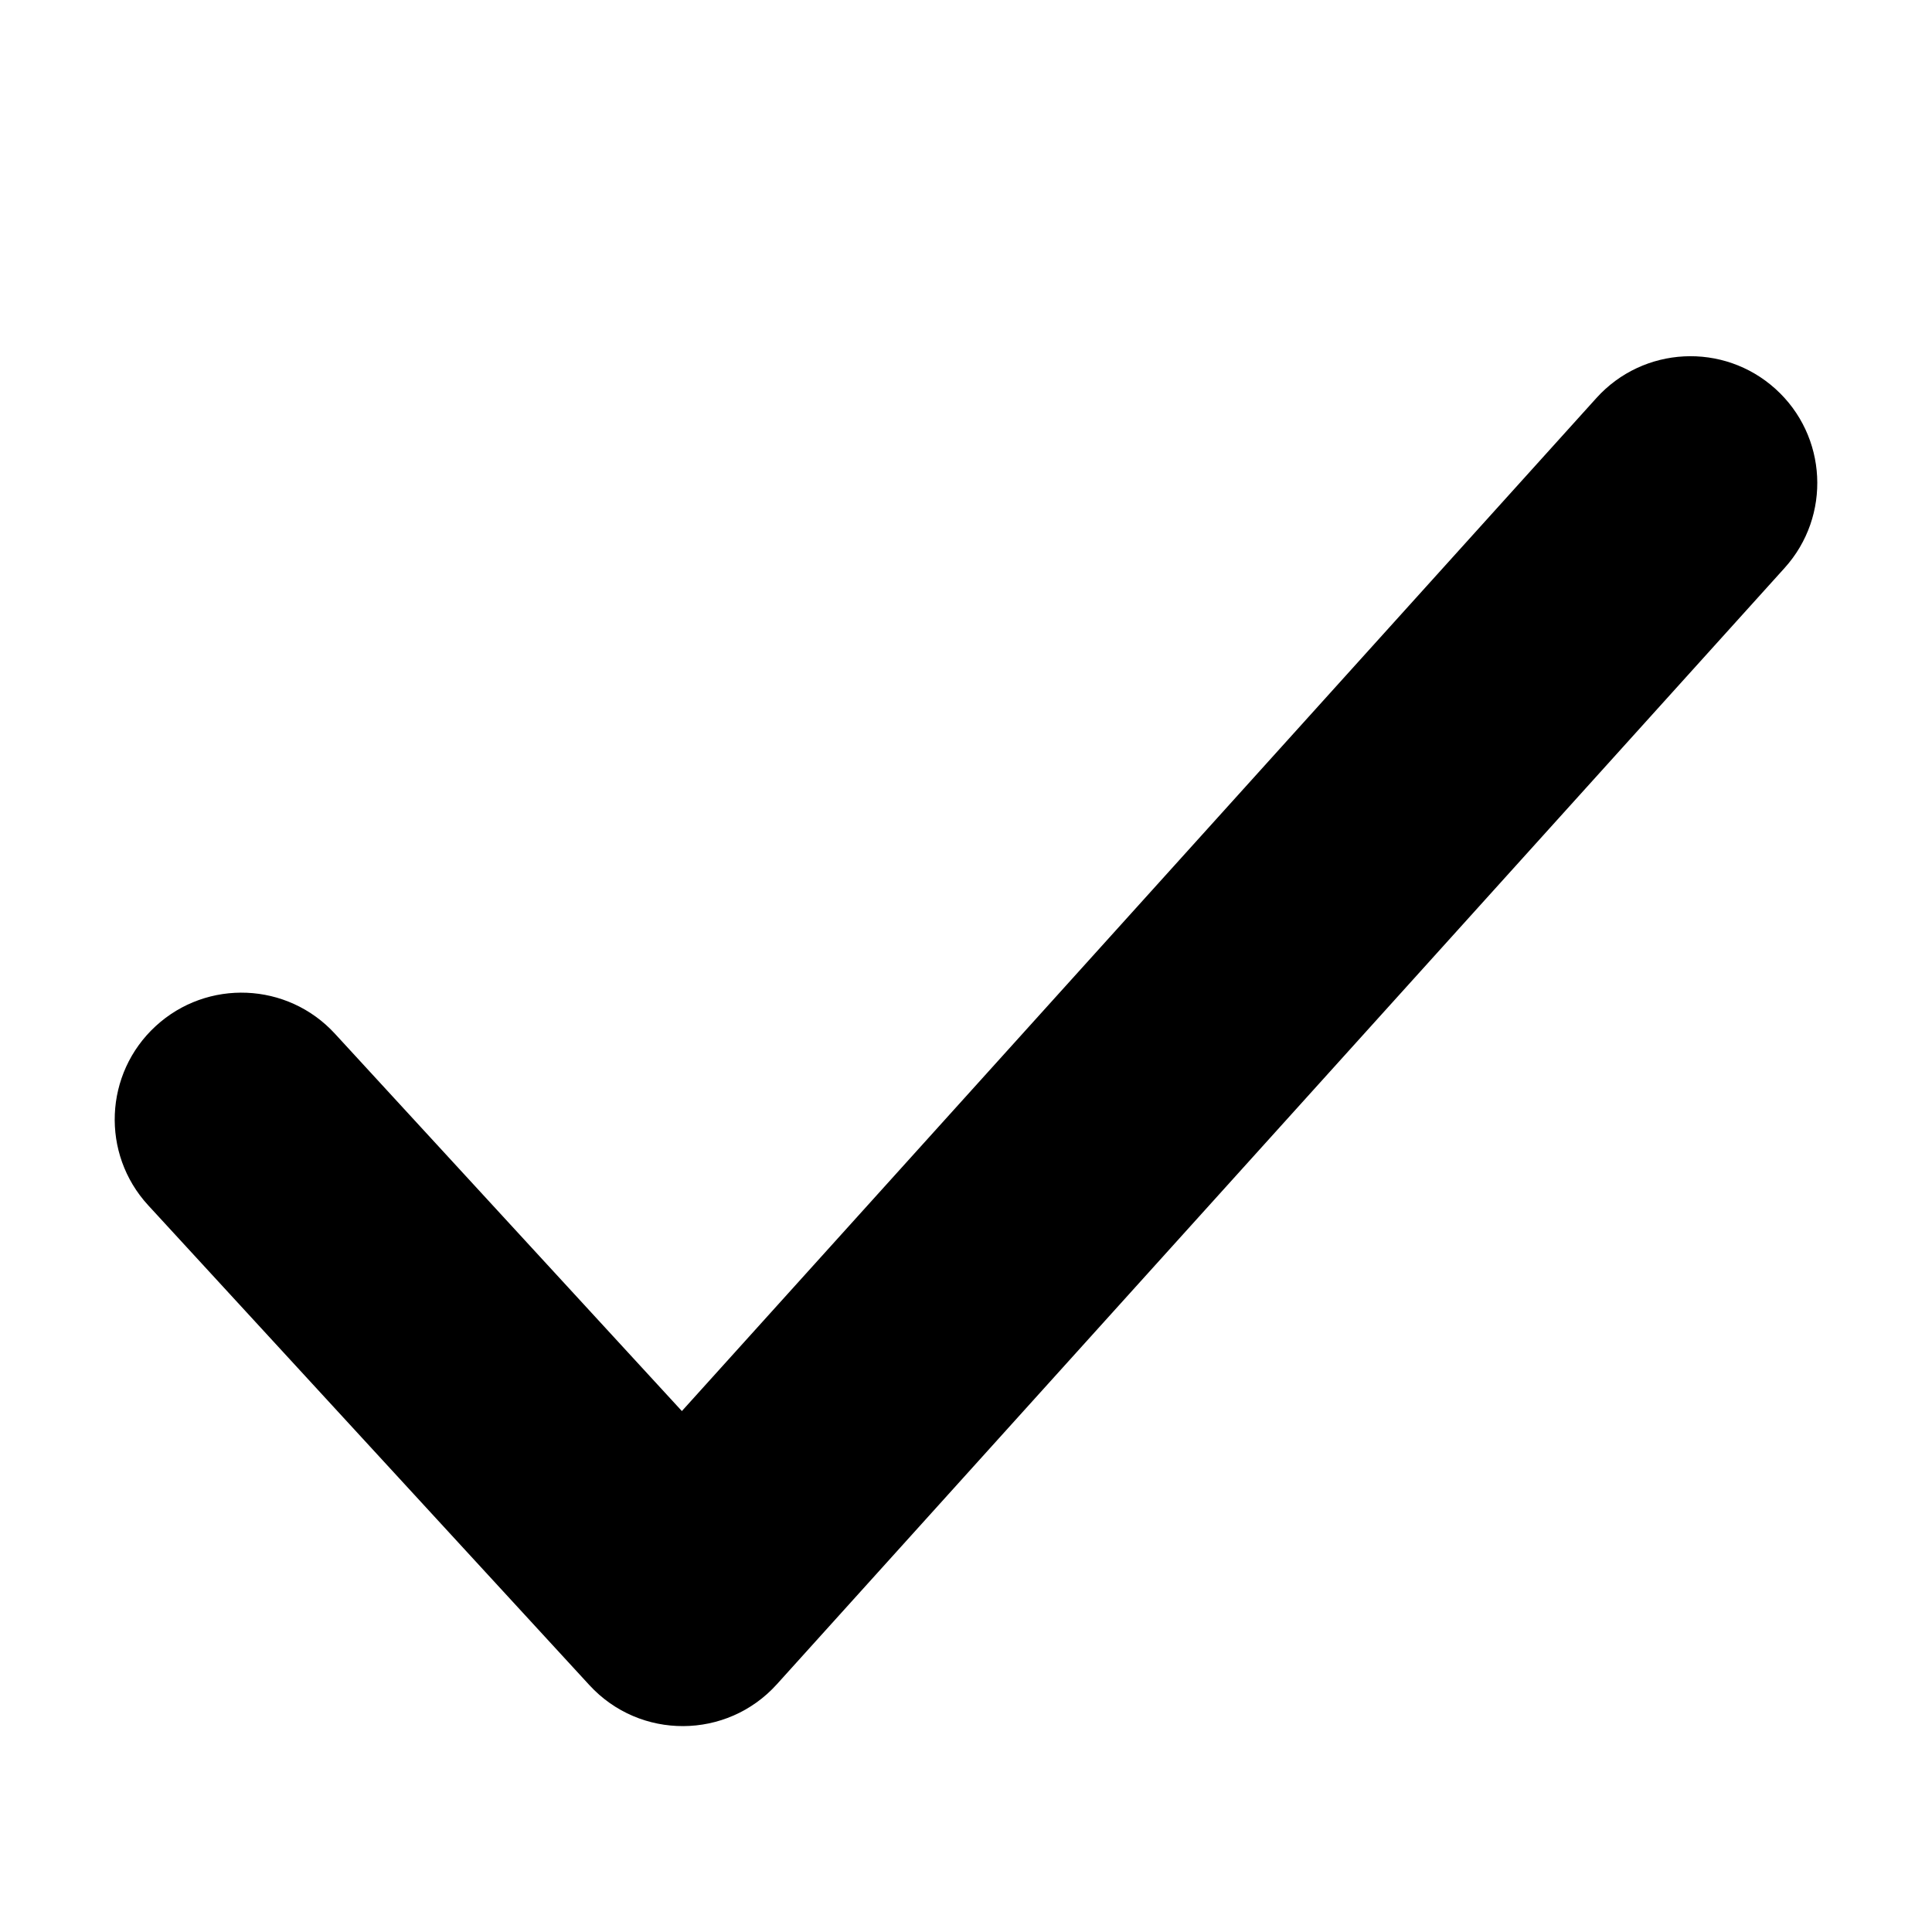
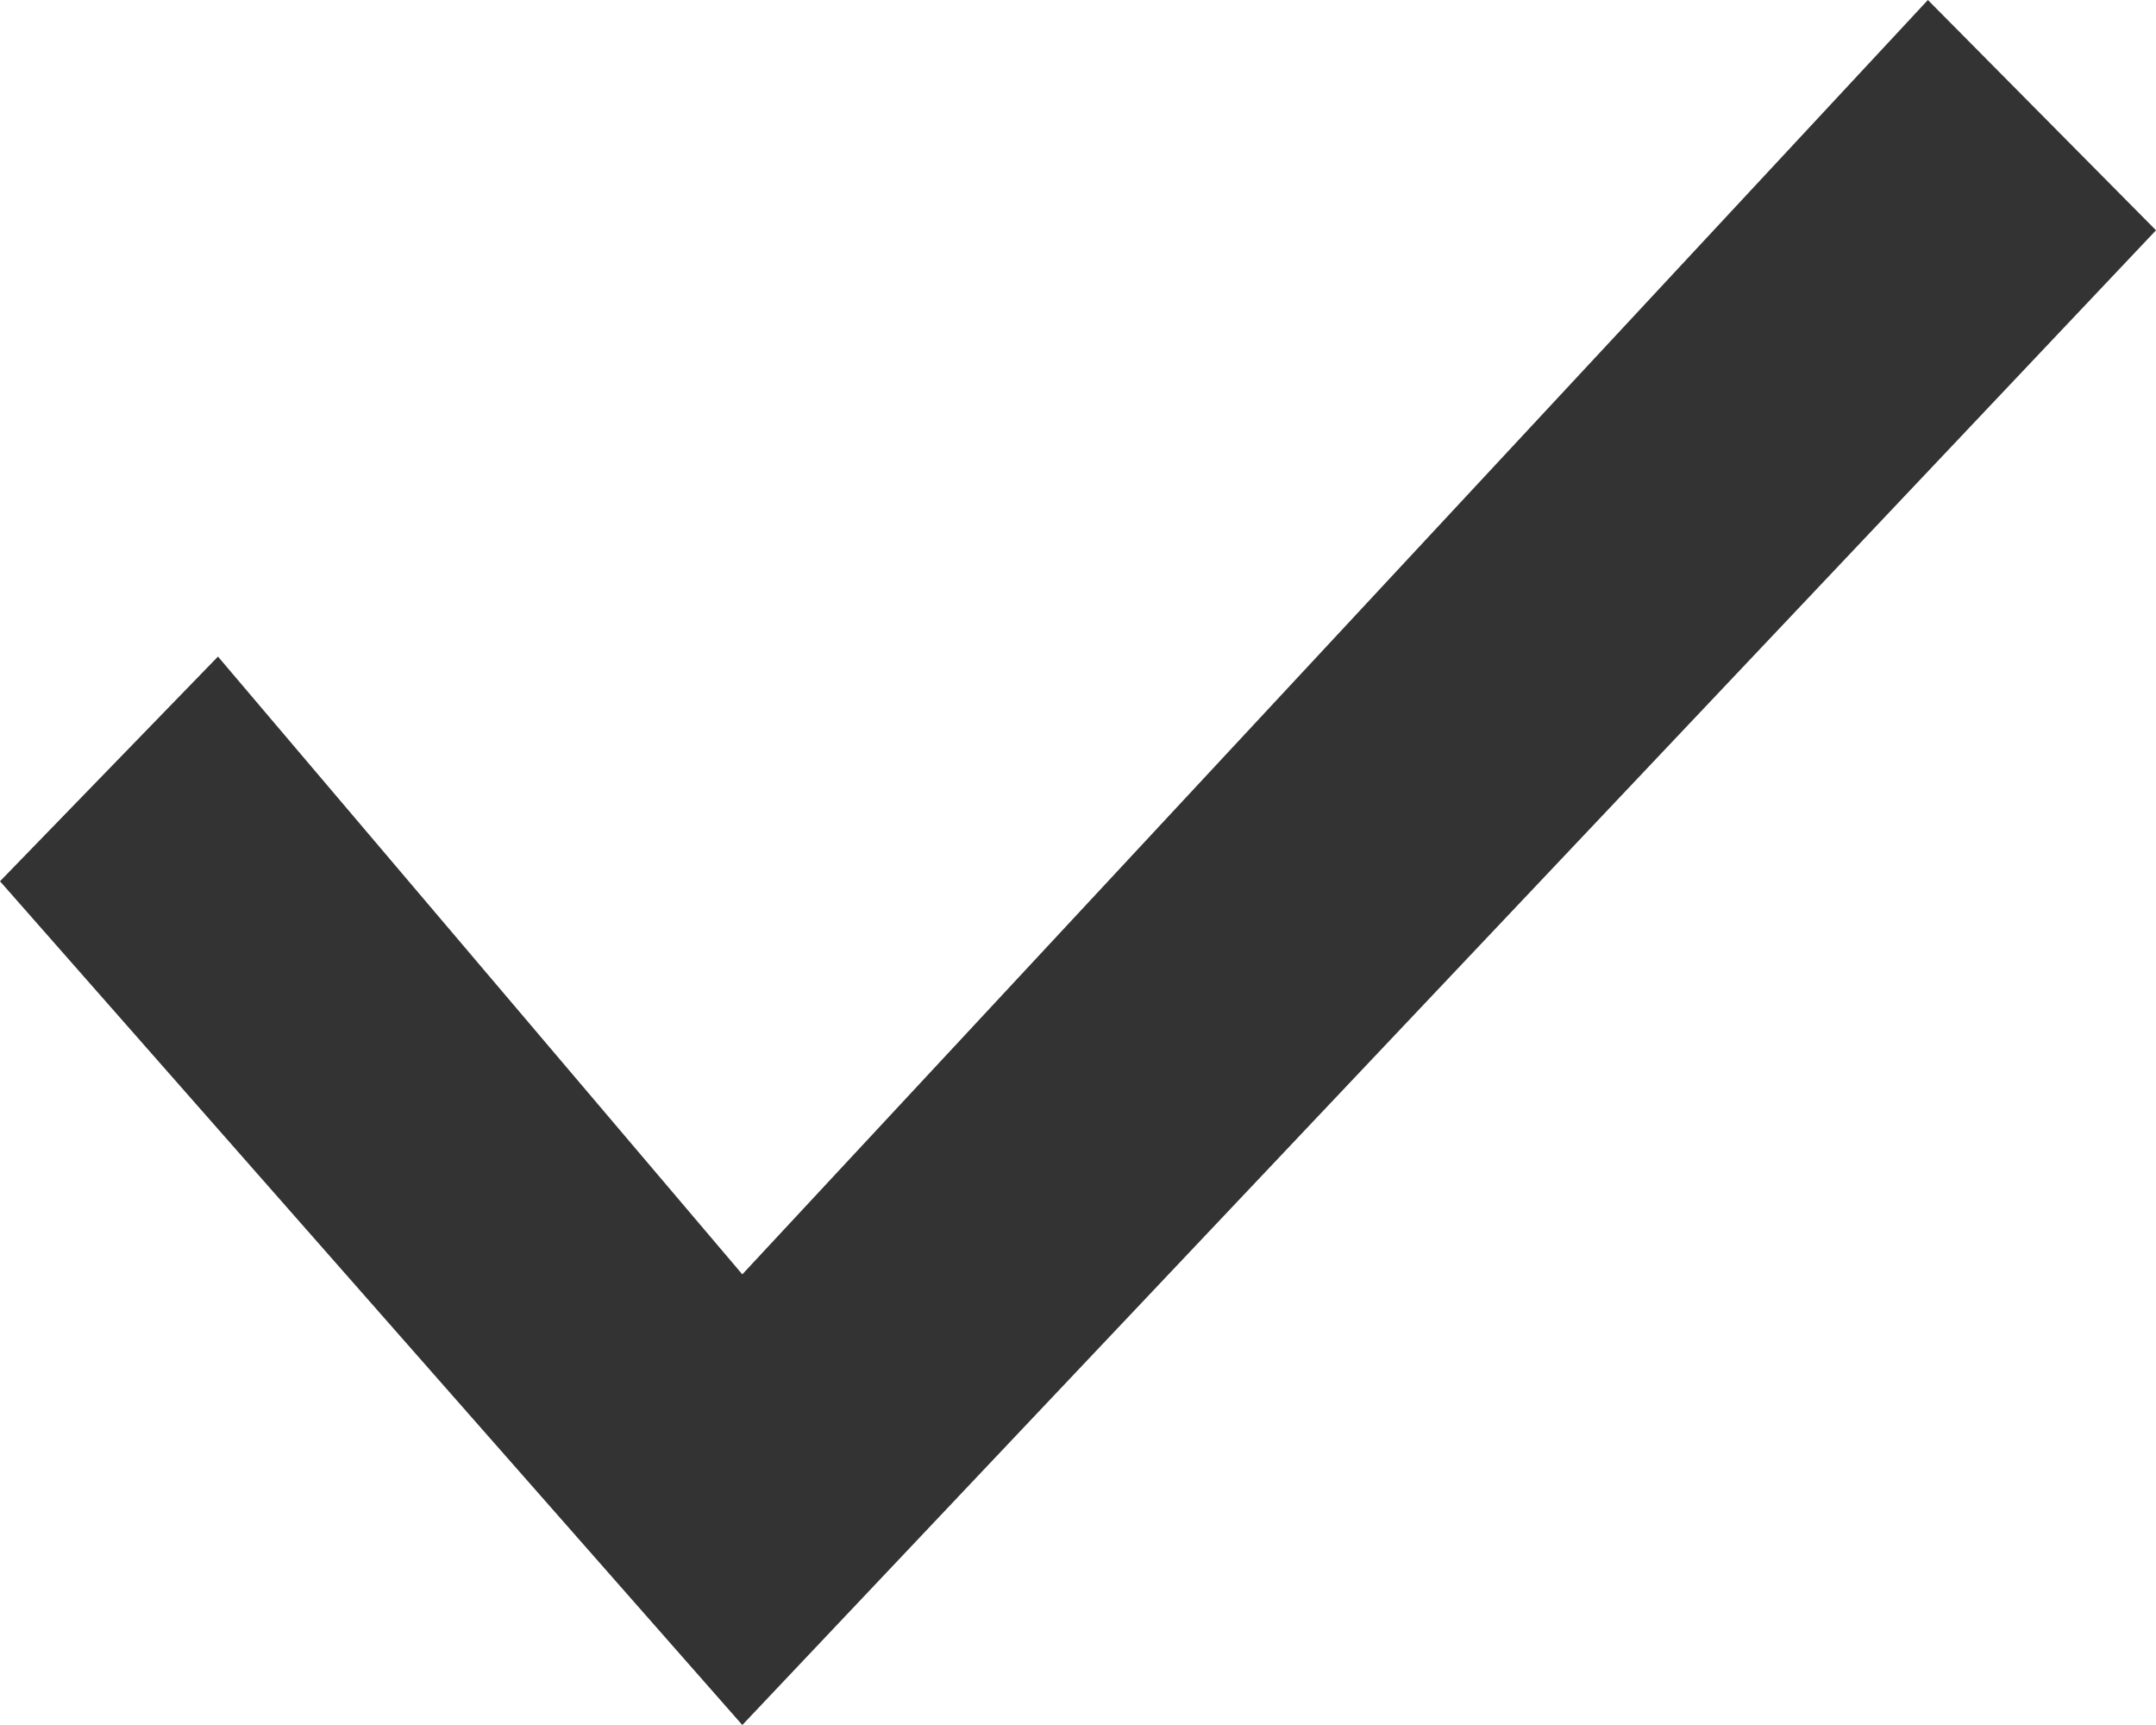
- <svg xmlns="http://www.w3.org/2000/svg" width="96px" height="96px" viewBox="0 0 96 96" version="1.1">
+ <svg xmlns="http://www.w3.org/2000/svg" width="10px" height="8px" viewBox="0 0 10 8" version="1.1">
  <defs />
-   <g id="Page-1" stroke="none" stroke-width="1" fill="none" fill-rule="evenodd">
-     <g id="Desktop-HD" transform="translate(-672, -1248)" fill="#000000">
-       <g id="ok" transform="translate(672, 1248)">
-         <path d="M16.638,51.36 C14.283,48.799 10.297,48.632 7.736,50.987 C5.175,53.342 5.007,57.327 7.362,59.889 L29.287,83.733 C31.798,86.465 36.115,86.445 38.601,83.691 L88.676,28.222 C91.008,25.639 90.804,21.655 88.222,19.324 C85.639,16.992 81.655,17.196 79.324,19.778 L33.882,70.115 L16.638,51.36 Z" id="Path-4-Copy-6" />
-       </g>
-     </g>
+   <g id="【未公示】" stroke="none" stroke-width="1" fill="none" fill-rule="evenodd">
+     <polygon id="对勾14" fill="#333333" points="3.443 8 0 4.087 1.011 3.045 3.443 5.91 8.942 0 10 1.068" />
  </g>
</svg>
